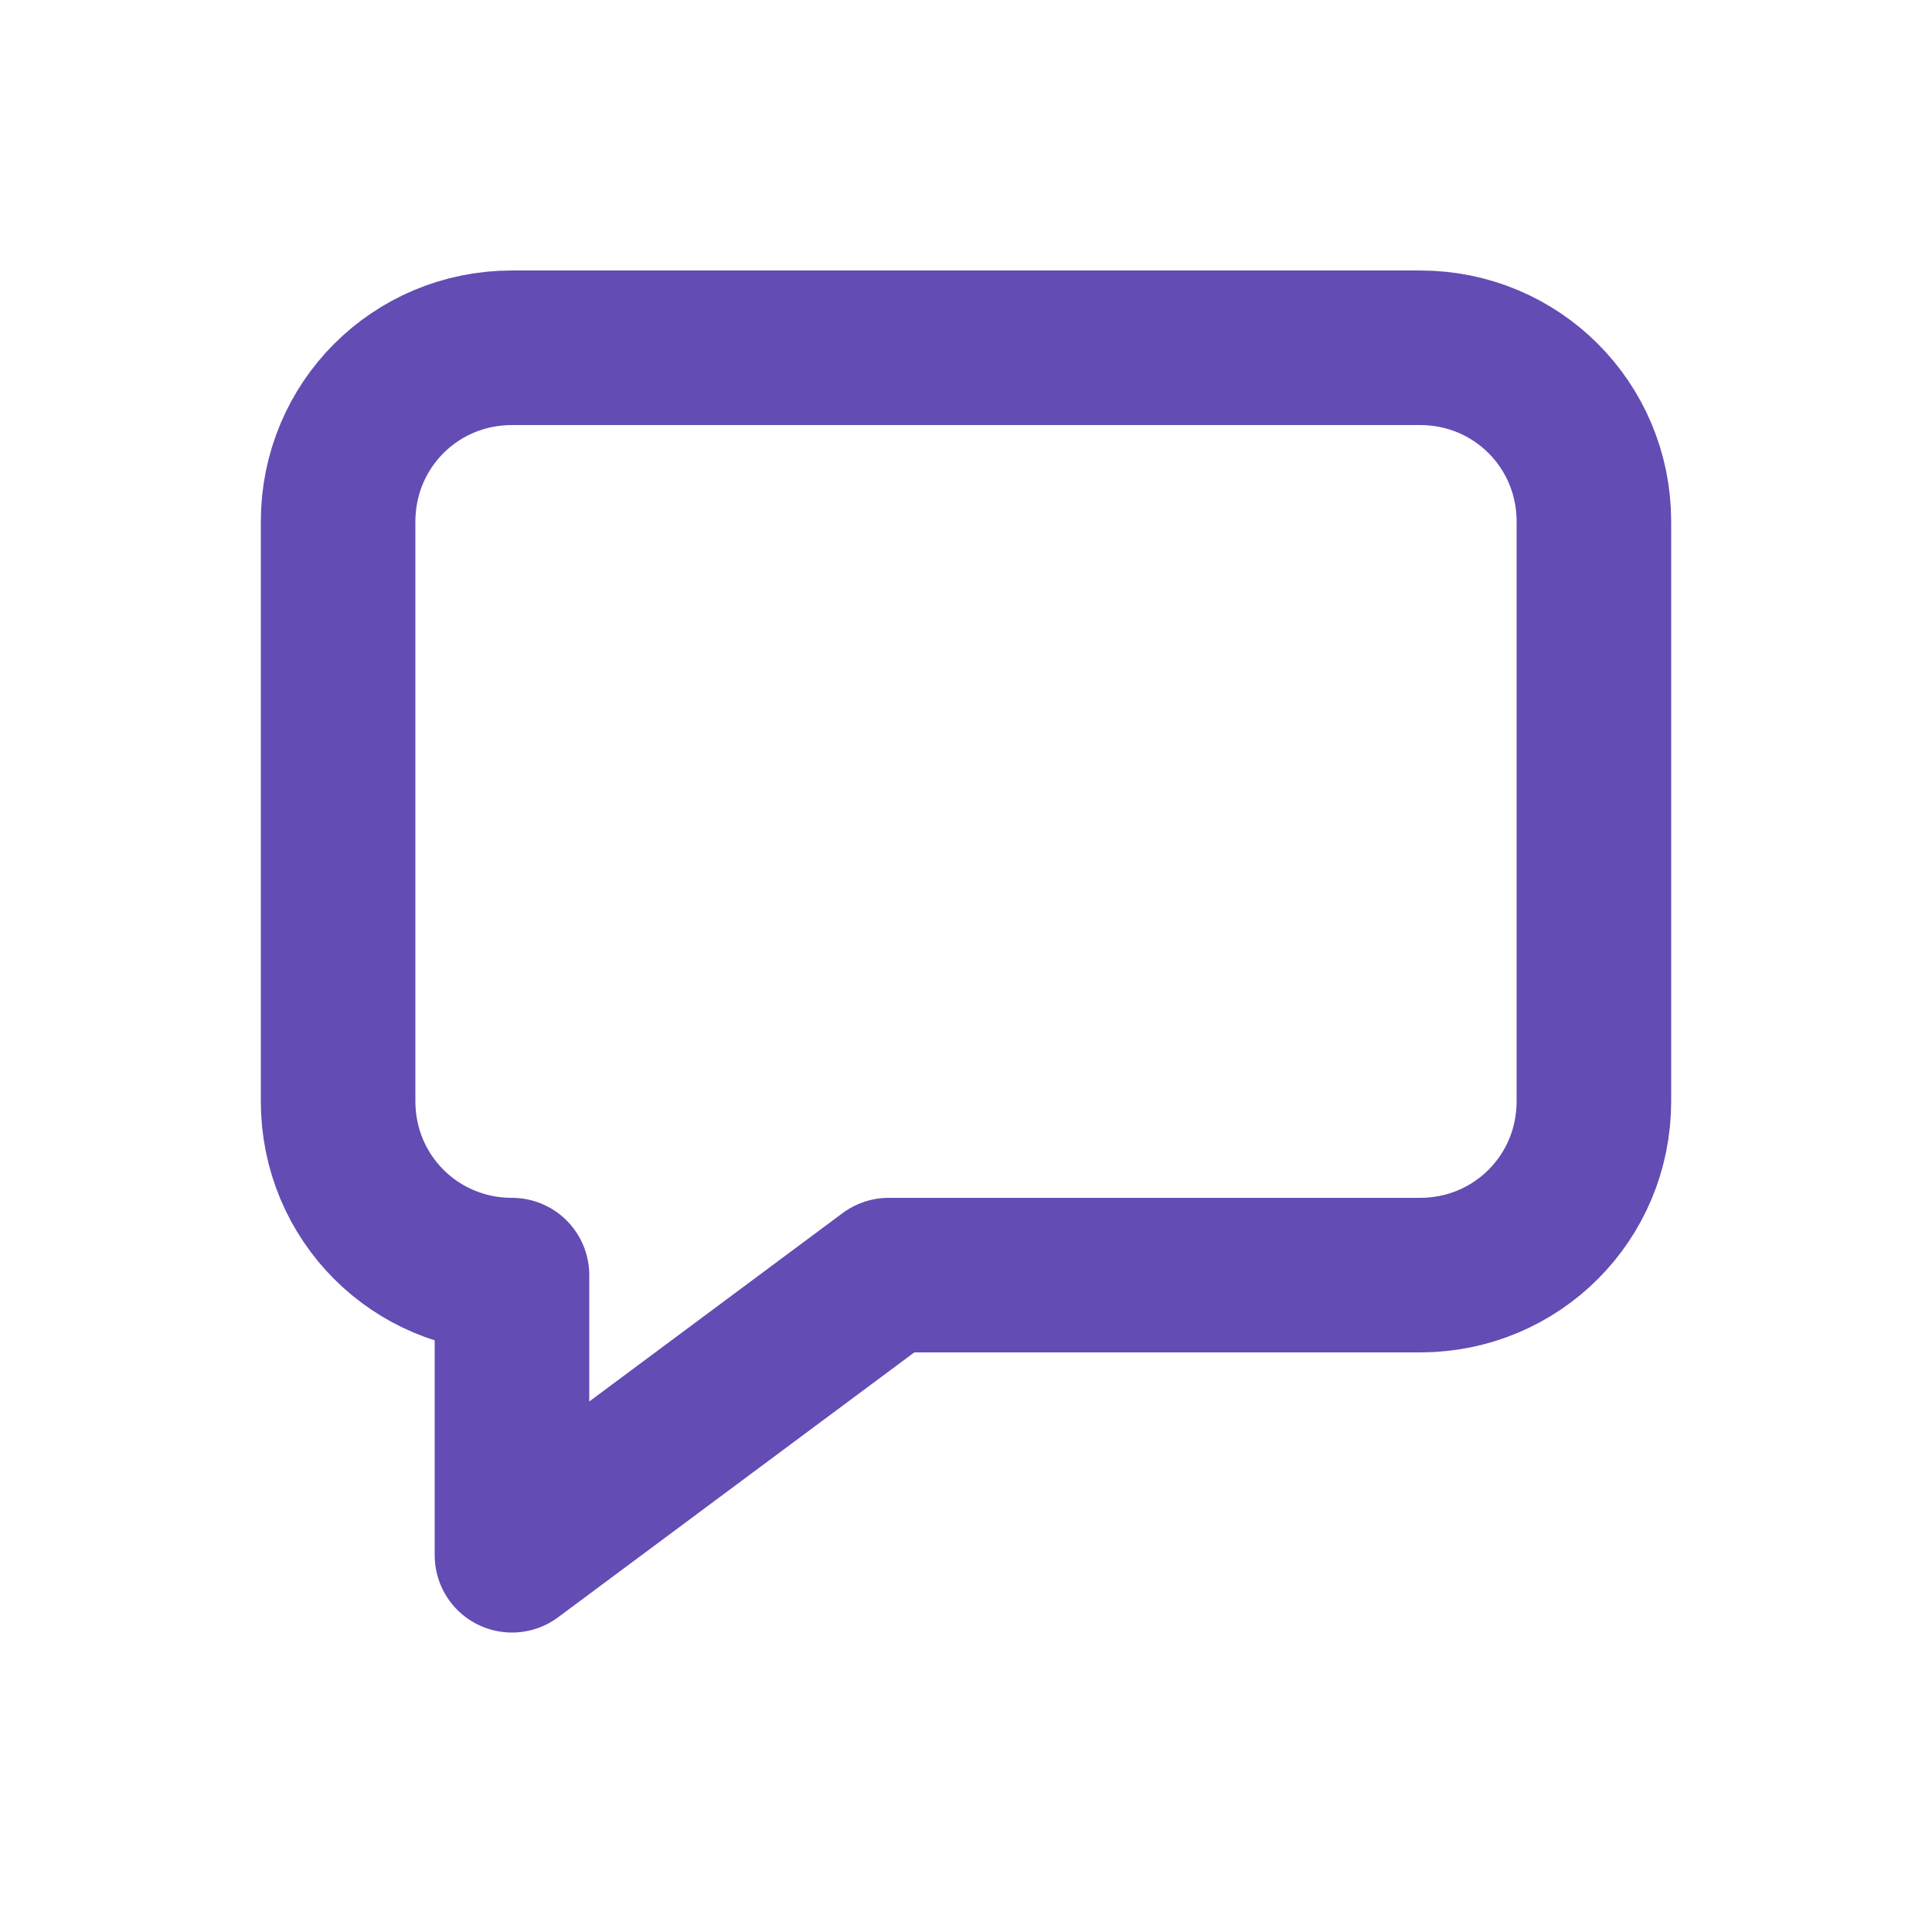
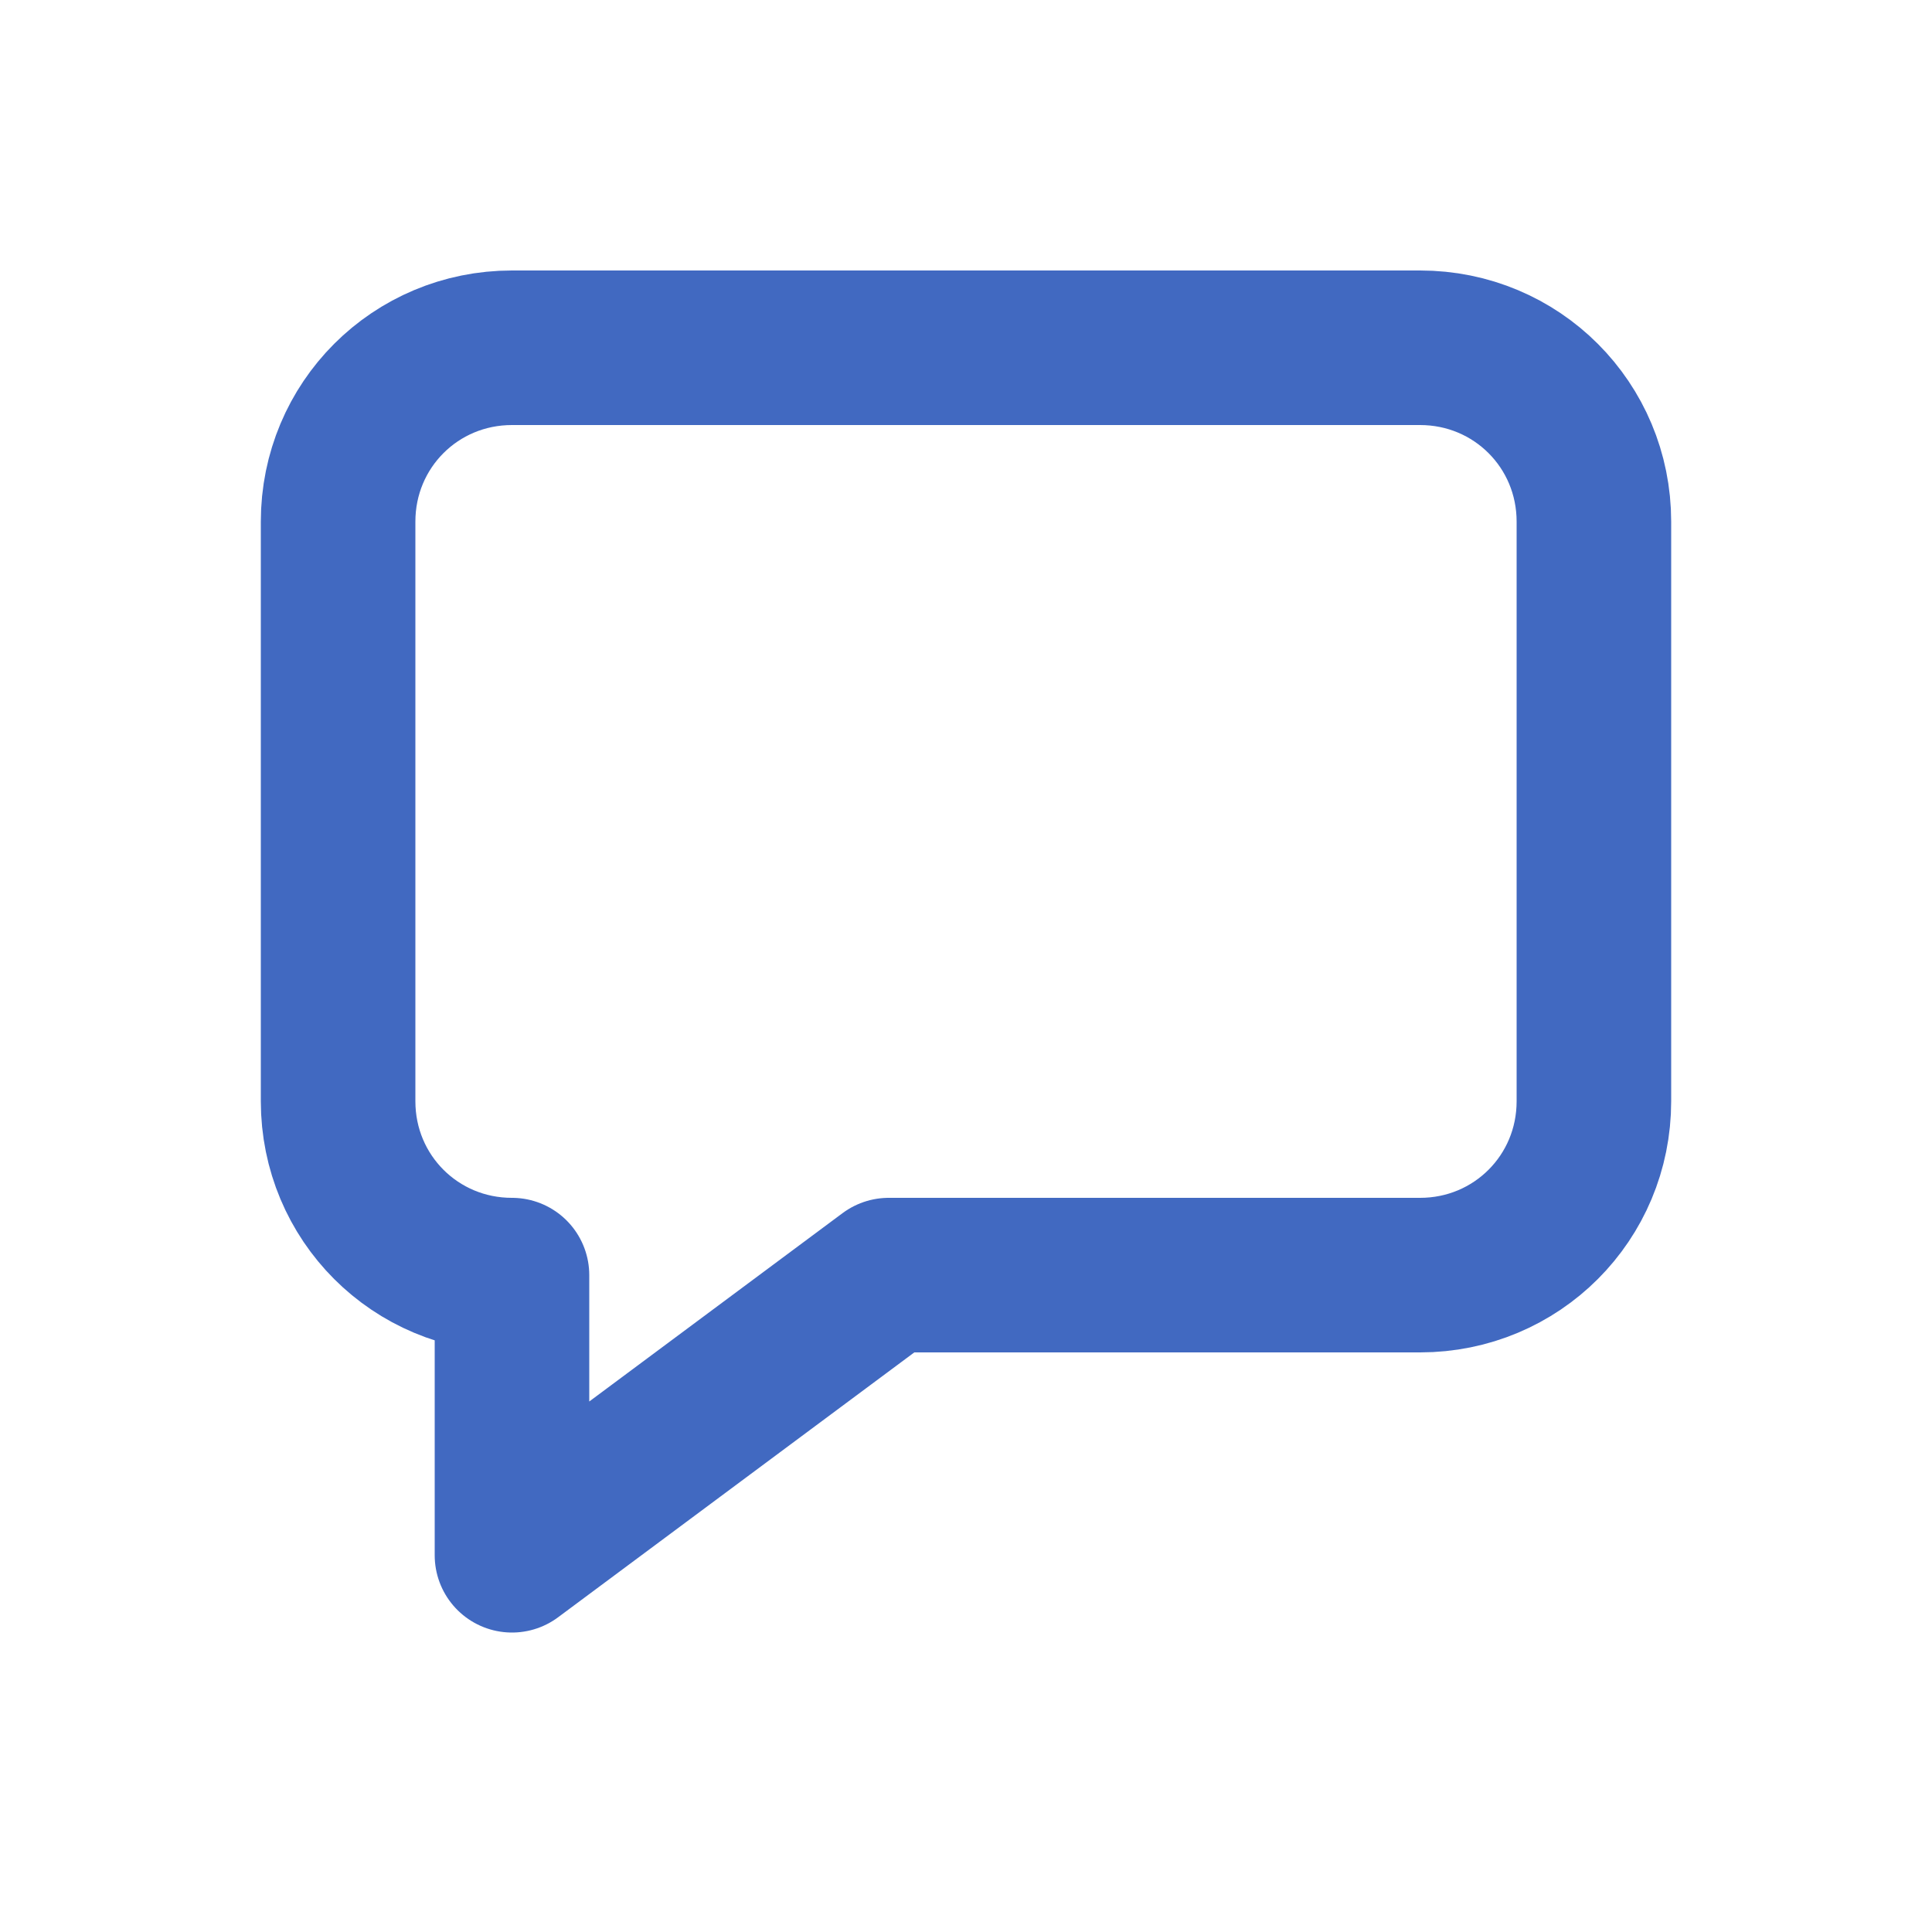
- <svg xmlns="http://www.w3.org/2000/svg" width="20" height="20" viewBox="0 0 20 20" fill="none" stroke="#634CB4" stroke-width="1.6" stroke-linecap="round" stroke-linejoin="round">
+ <svg xmlns="http://www.w3.org/2000/svg" width="20" height="20" viewBox="0 0 20 20" fill="none" stroke="#4169C1" stroke-width="1.6" stroke-linecap="round" stroke-linejoin="round">
  <path d="M3.5 5.4c0-1 .8-1.8 1.8-1.8h9.4c1 0 1.8.8 1.8 1.8v6c0 1-.8 1.8-1.8 1.8H9.2l-3.9 2.9v-2.9H5.3c-1 0-1.8-.8-1.8-1.8v-6Z" />
</svg>
